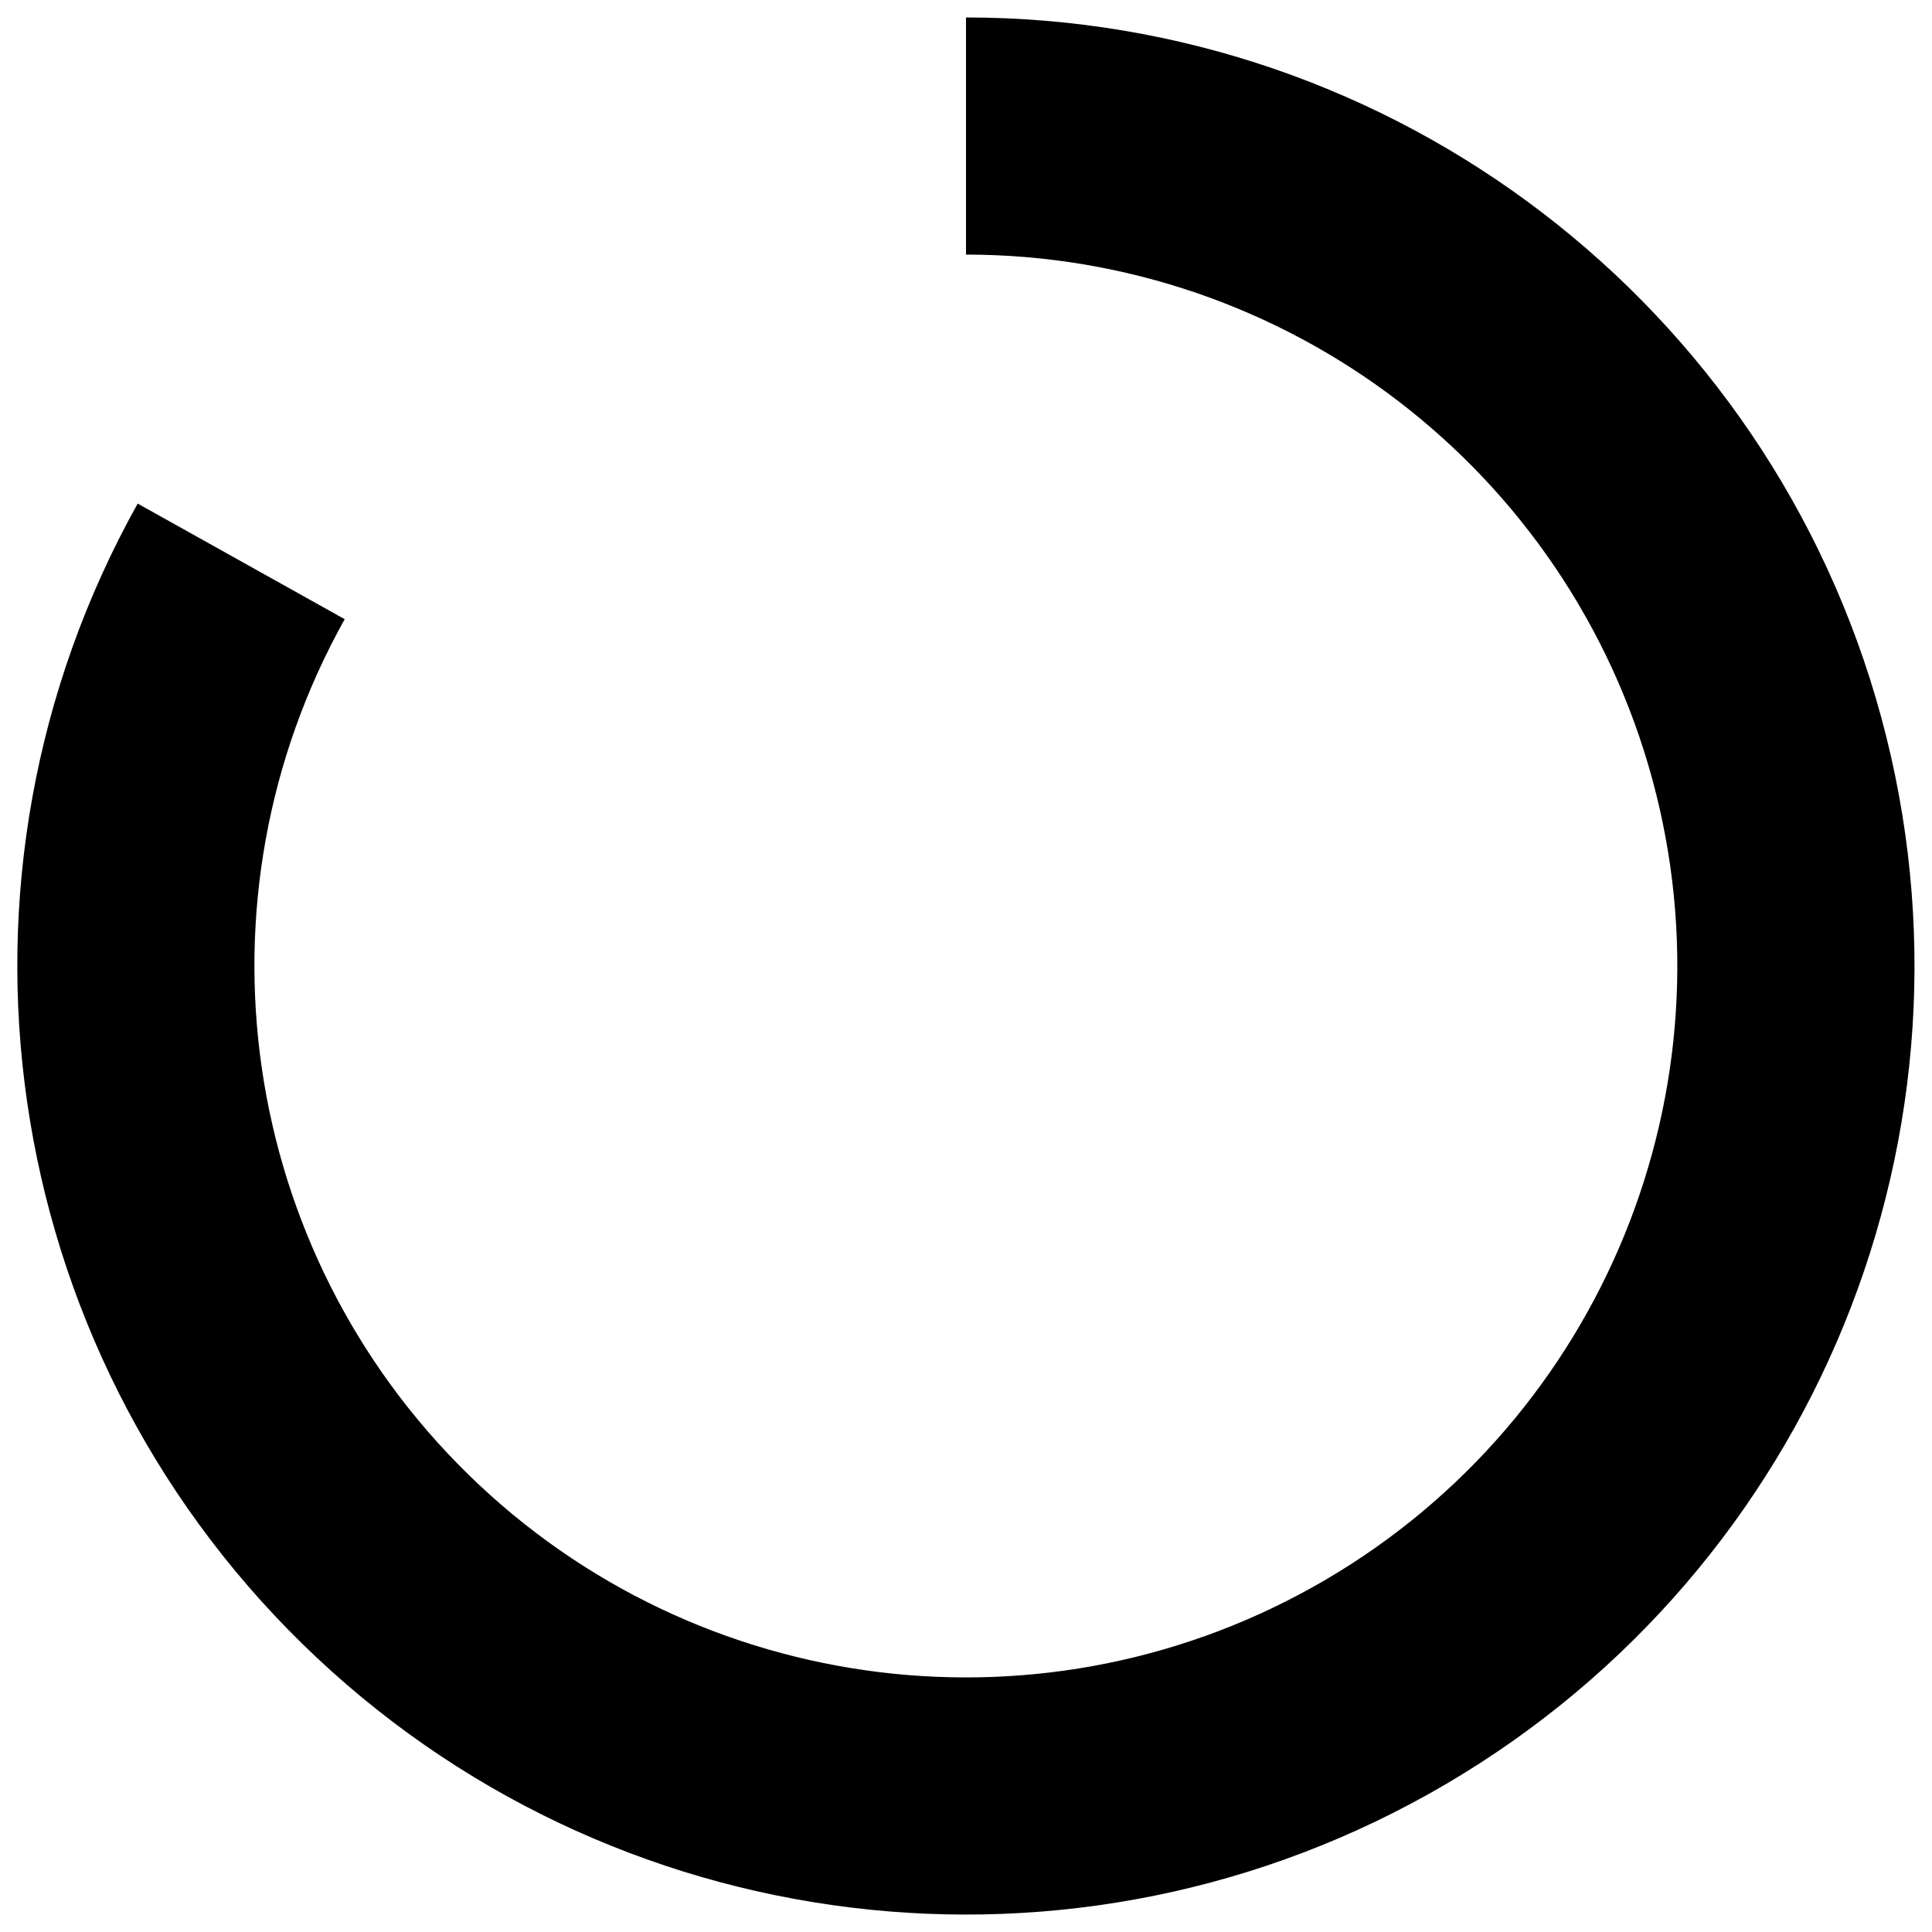
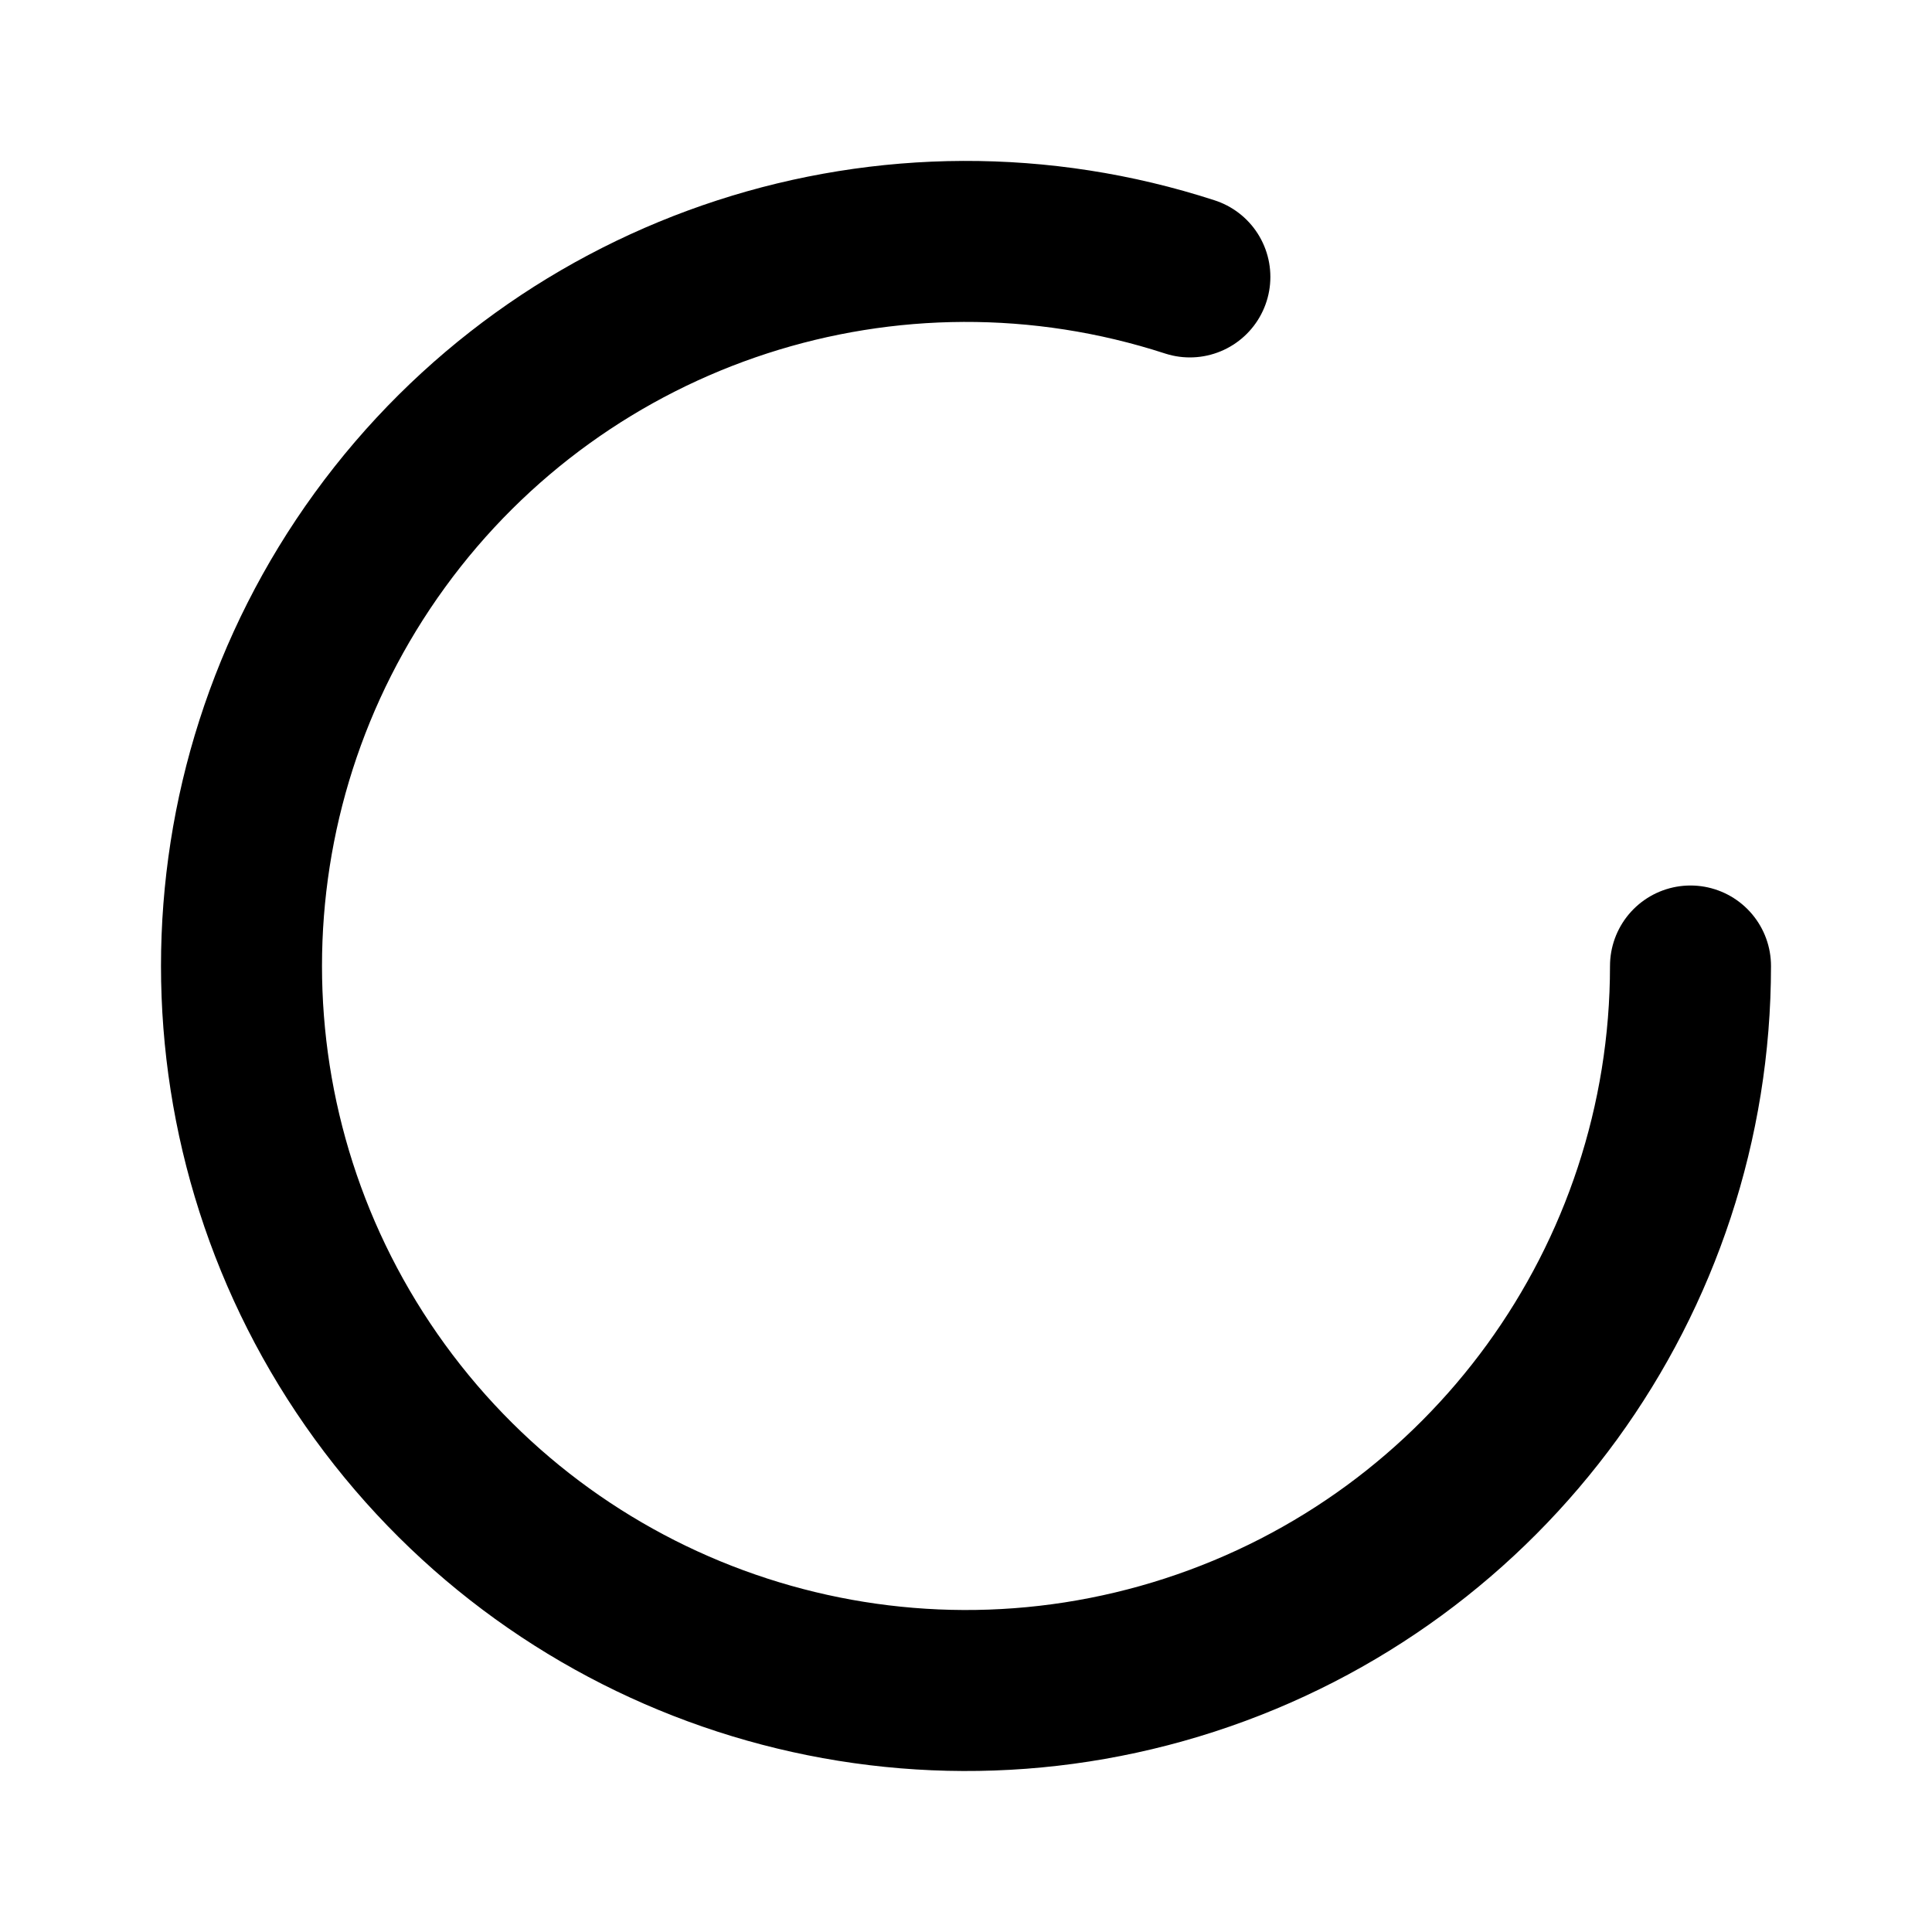
- <svg xmlns="http://www.w3.org/2000/svg" t="1645500485348" class="icon" viewBox="0 0 1024 1024" version="1.1" p-id="4247" width="200" height="200">
-   <path d="M512 9.251v125.687a377.062 377.062 0 1 1-329.3 193.244L72.975 266.91A502.749 502.749 0 1 0 512 9.251z" p-id="4248" />
+ <svg xmlns="http://www.w3.org/2000/svg" width="24" height="24" viewBox="0 0 24 24" fill="none" stroke="currentColor" stroke-width="2" stroke-linecap="round" stroke-linejoin="round">
+   <path d="M21 12a9 9 0 11-6.219-8.56" />
</svg>
